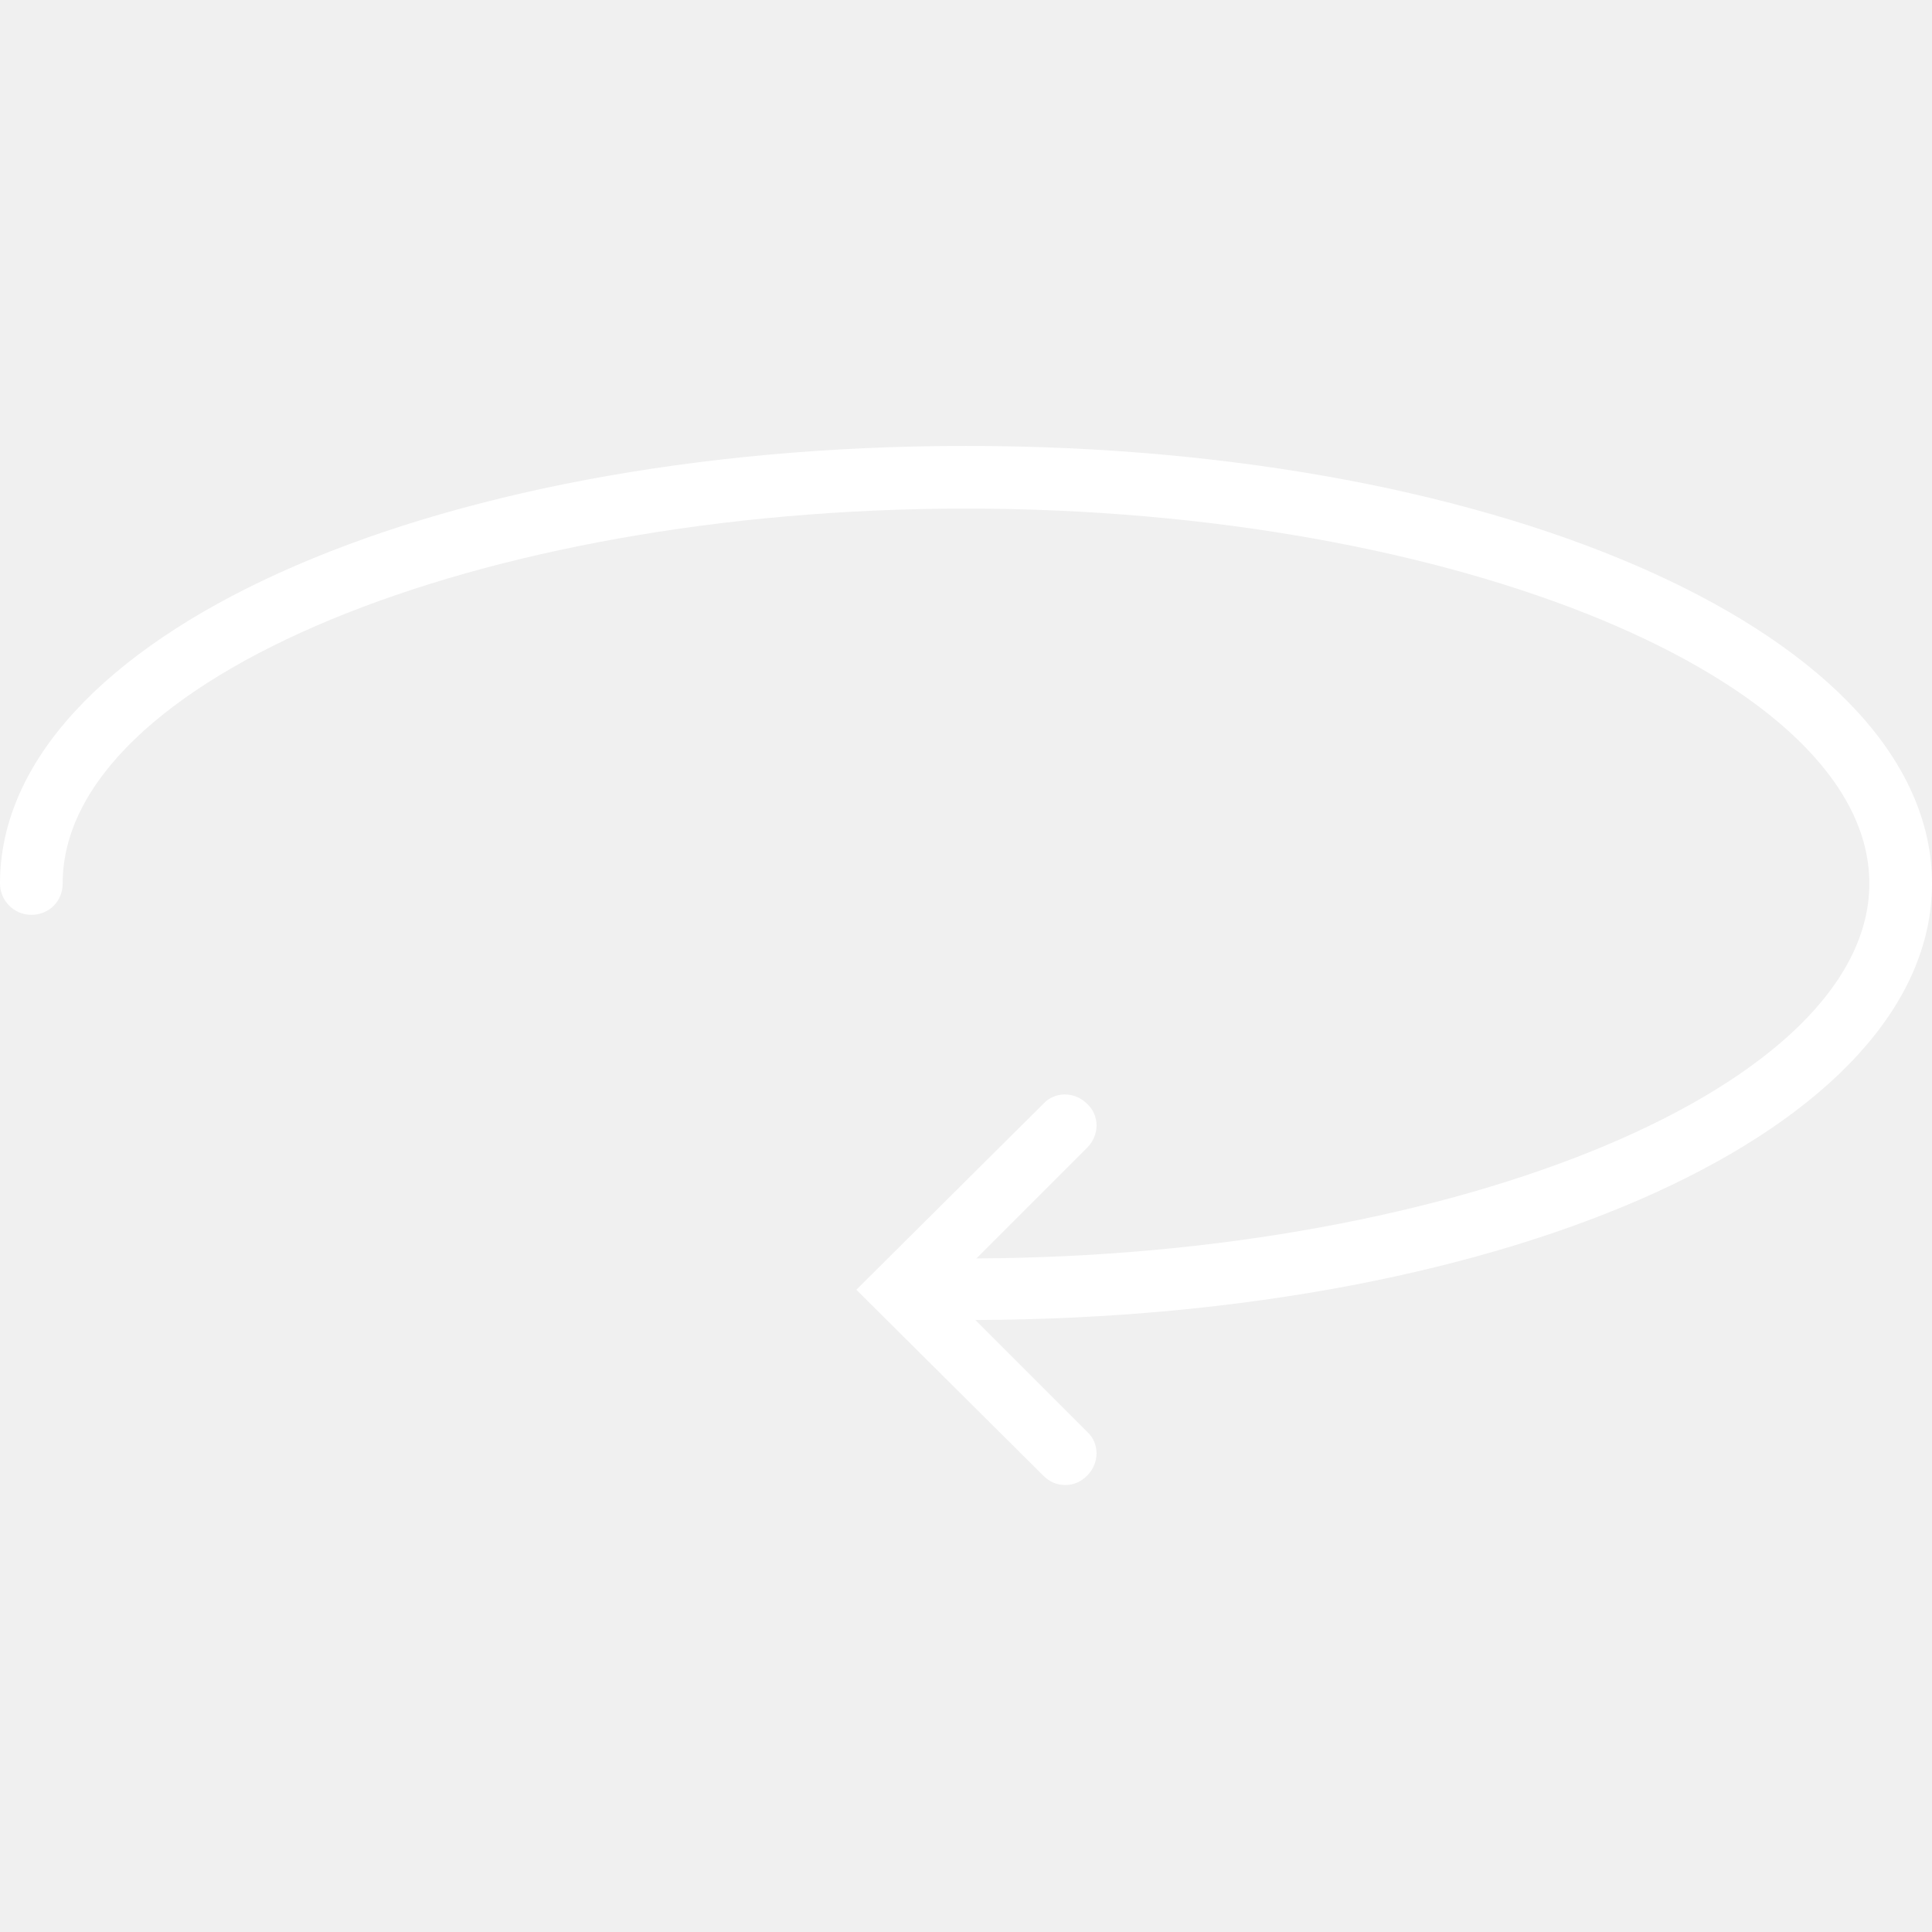
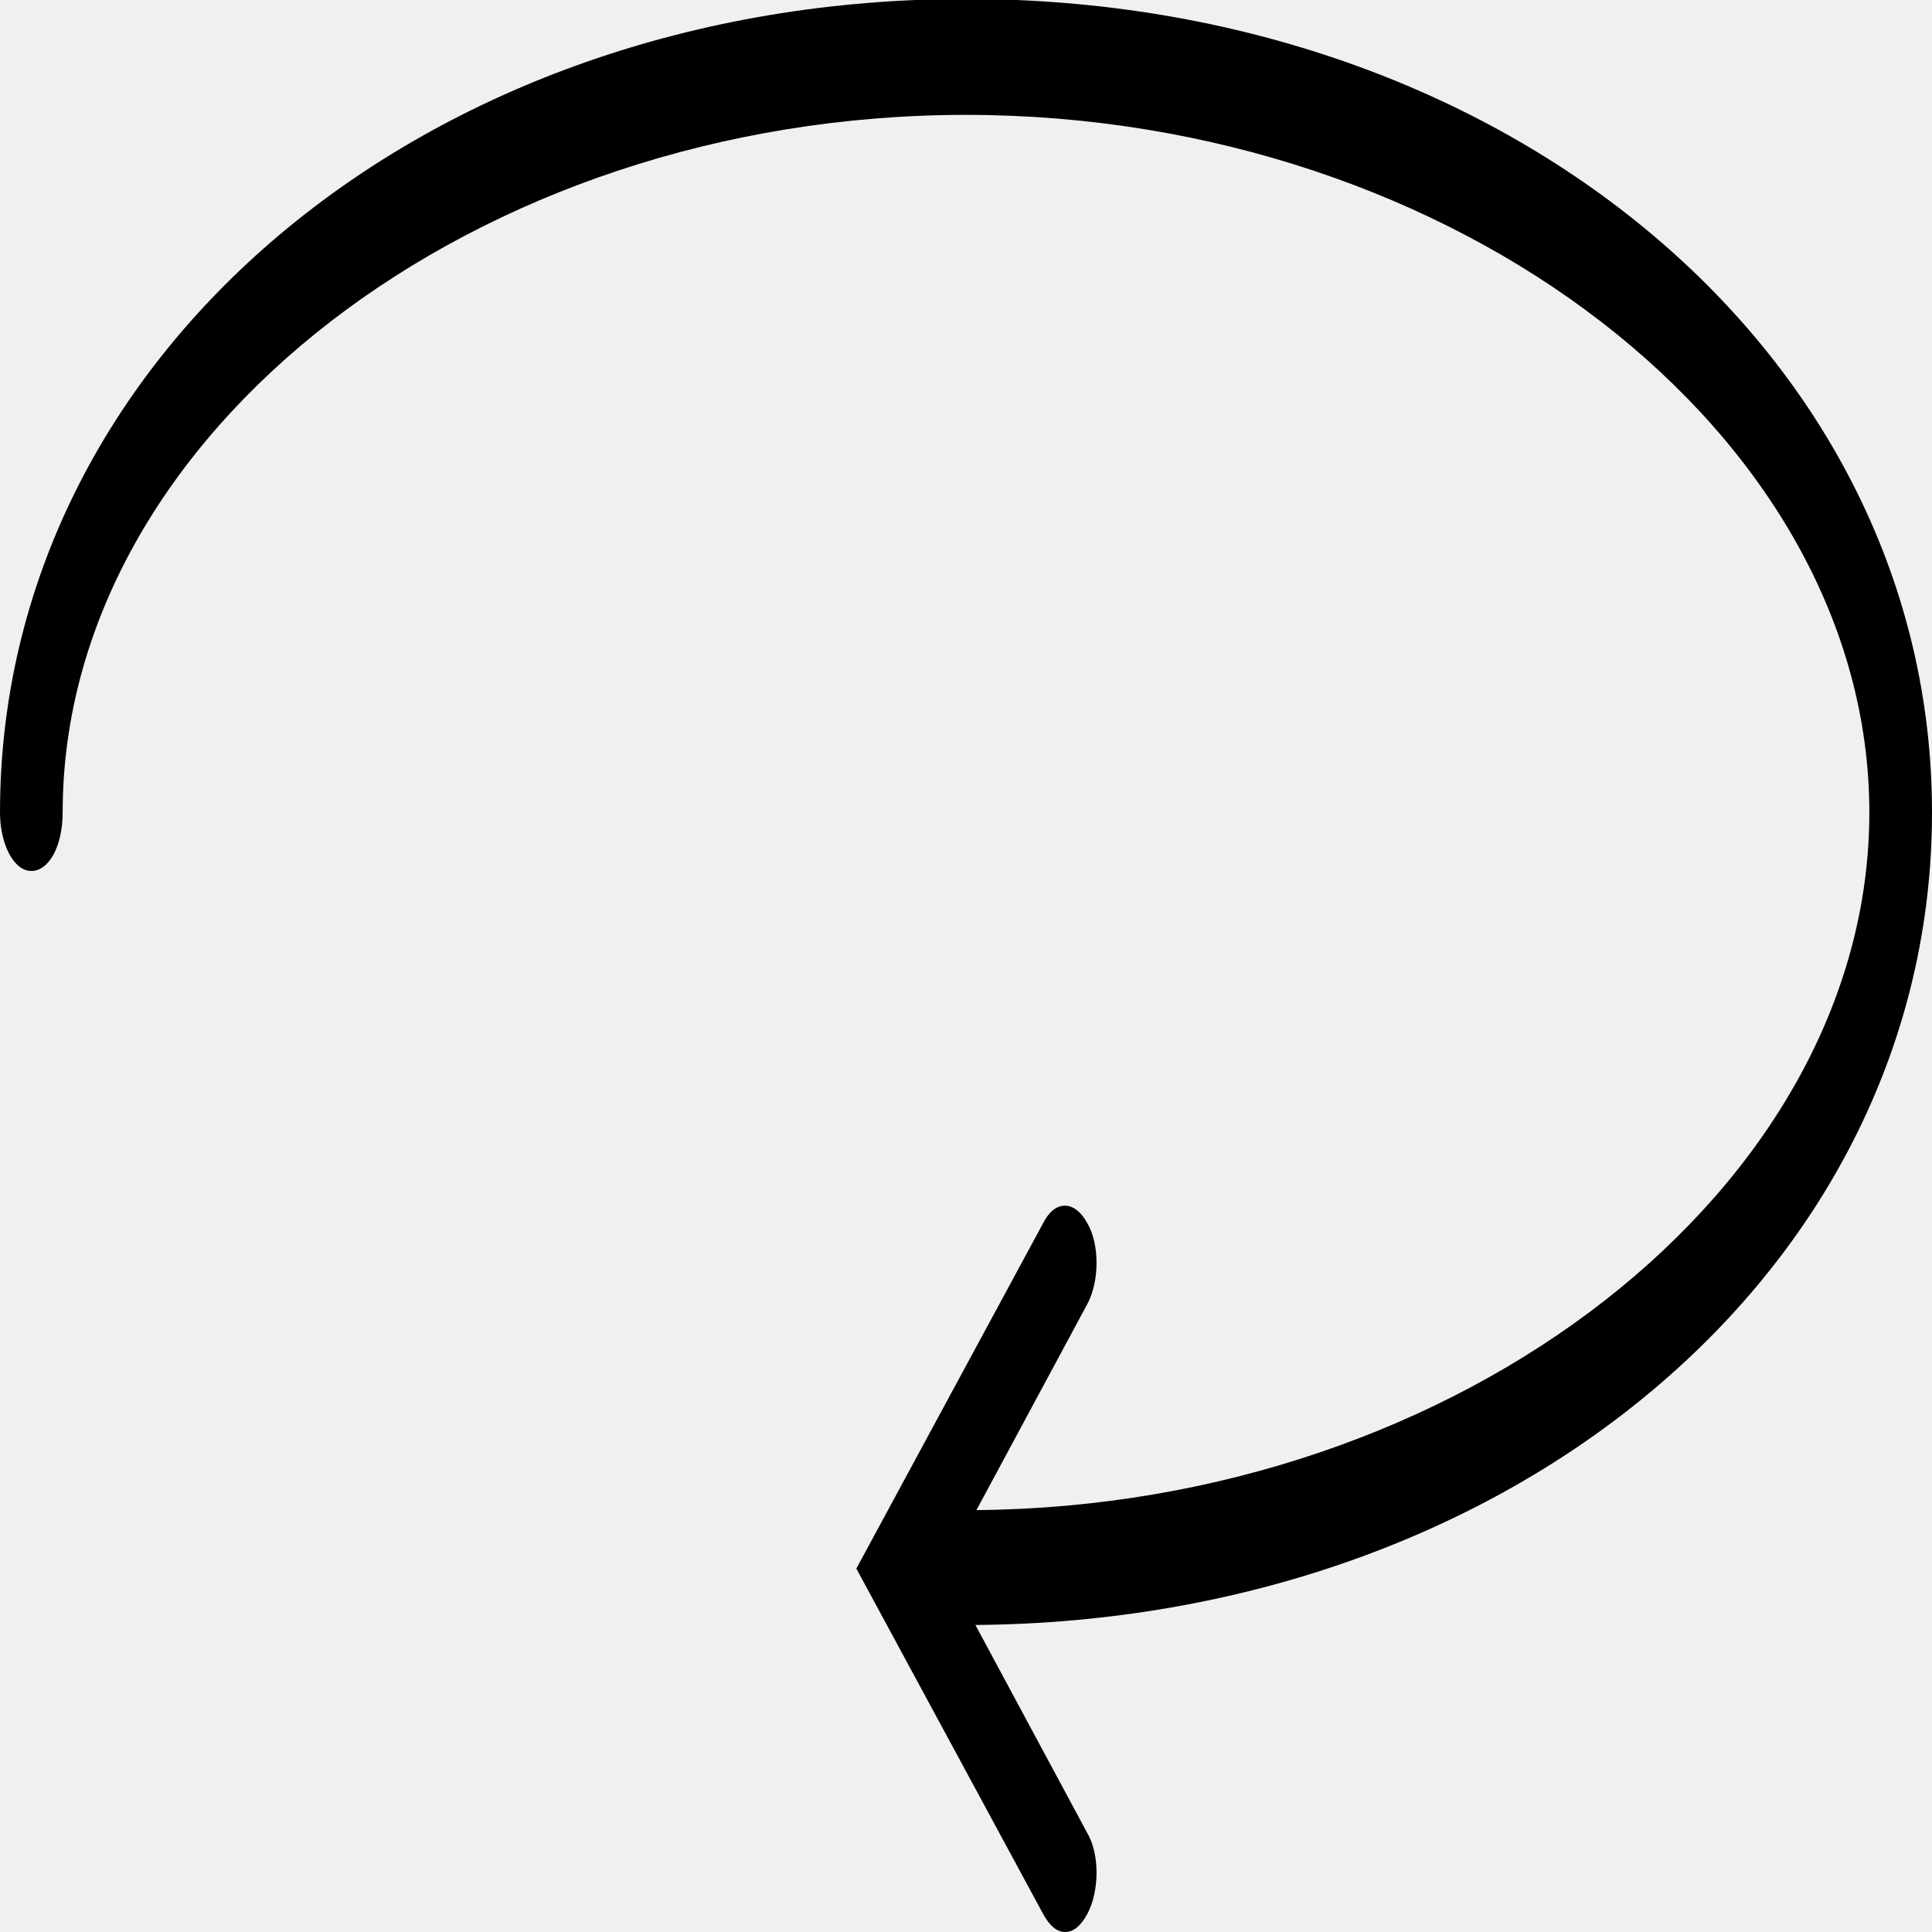
<svg xmlns="http://www.w3.org/2000/svg" version="1.1" id="Capa_1" x="0px" y="0px" viewBox="0 0 185 185" style="enable-background:new 0 0 185 185;" xml:space="preserve">
-   <style type="text/css">
- 	.st0{fill:#FFFFFF;}
- </style>
  <g>
-     <path class="st0" d="M185,84.6c0-23.5-40.6-41.9-92.5-41.9S0,61.1,0,84.6c0,1.6,1.3,3,3,3s3-1.3,3-3c0-19.5,39.6-35.9,86.5-35.9   S179,65.1,179,84.6c0,19.3-39,35.7-85.5,35.9l10.6-10.6c1.2-1.2,1.2-3.1,0-4.2c-1.2-1.2-3.1-1.2-4.2,0l-17.9,17.8l17.9,17.8   c0.6,0.6,1.3,0.9,2.1,0.9c0.8,0,1.5-0.3,2.1-0.9c1.2-1.2,1.2-3.1,0-4.2l-10.7-10.7C144.9,126.2,185,108,185,84.6z" />
+     <path d="M185,77.8c0-43.7-40.6-77.9-92.5-77.9S0,34.1,0,77.8c0,3,1.3,5.6,3,5.6s3-2.4,3-5.6c0-36.3,39.6-66.8,86.5-66.8   S179,41.6,179,77.8c0,35.9-39,66.4-85.5,66.8l10.6-19.7c1.2-2.2,1.2-5.8,0-7.8c-1.2-2.2-3.1-2.2-4.2,0L82,150.2l17.9,33.1   c0.6,1.1,1.3,1.7,2.1,1.7c0.8,0,1.5-0.6,2.1-1.7c1.2-2.2,1.2-5.8,0-7.8l-10.7-19.9C144.9,155.2,185,121.4,185,77.8z" />
  </g>
</svg>
